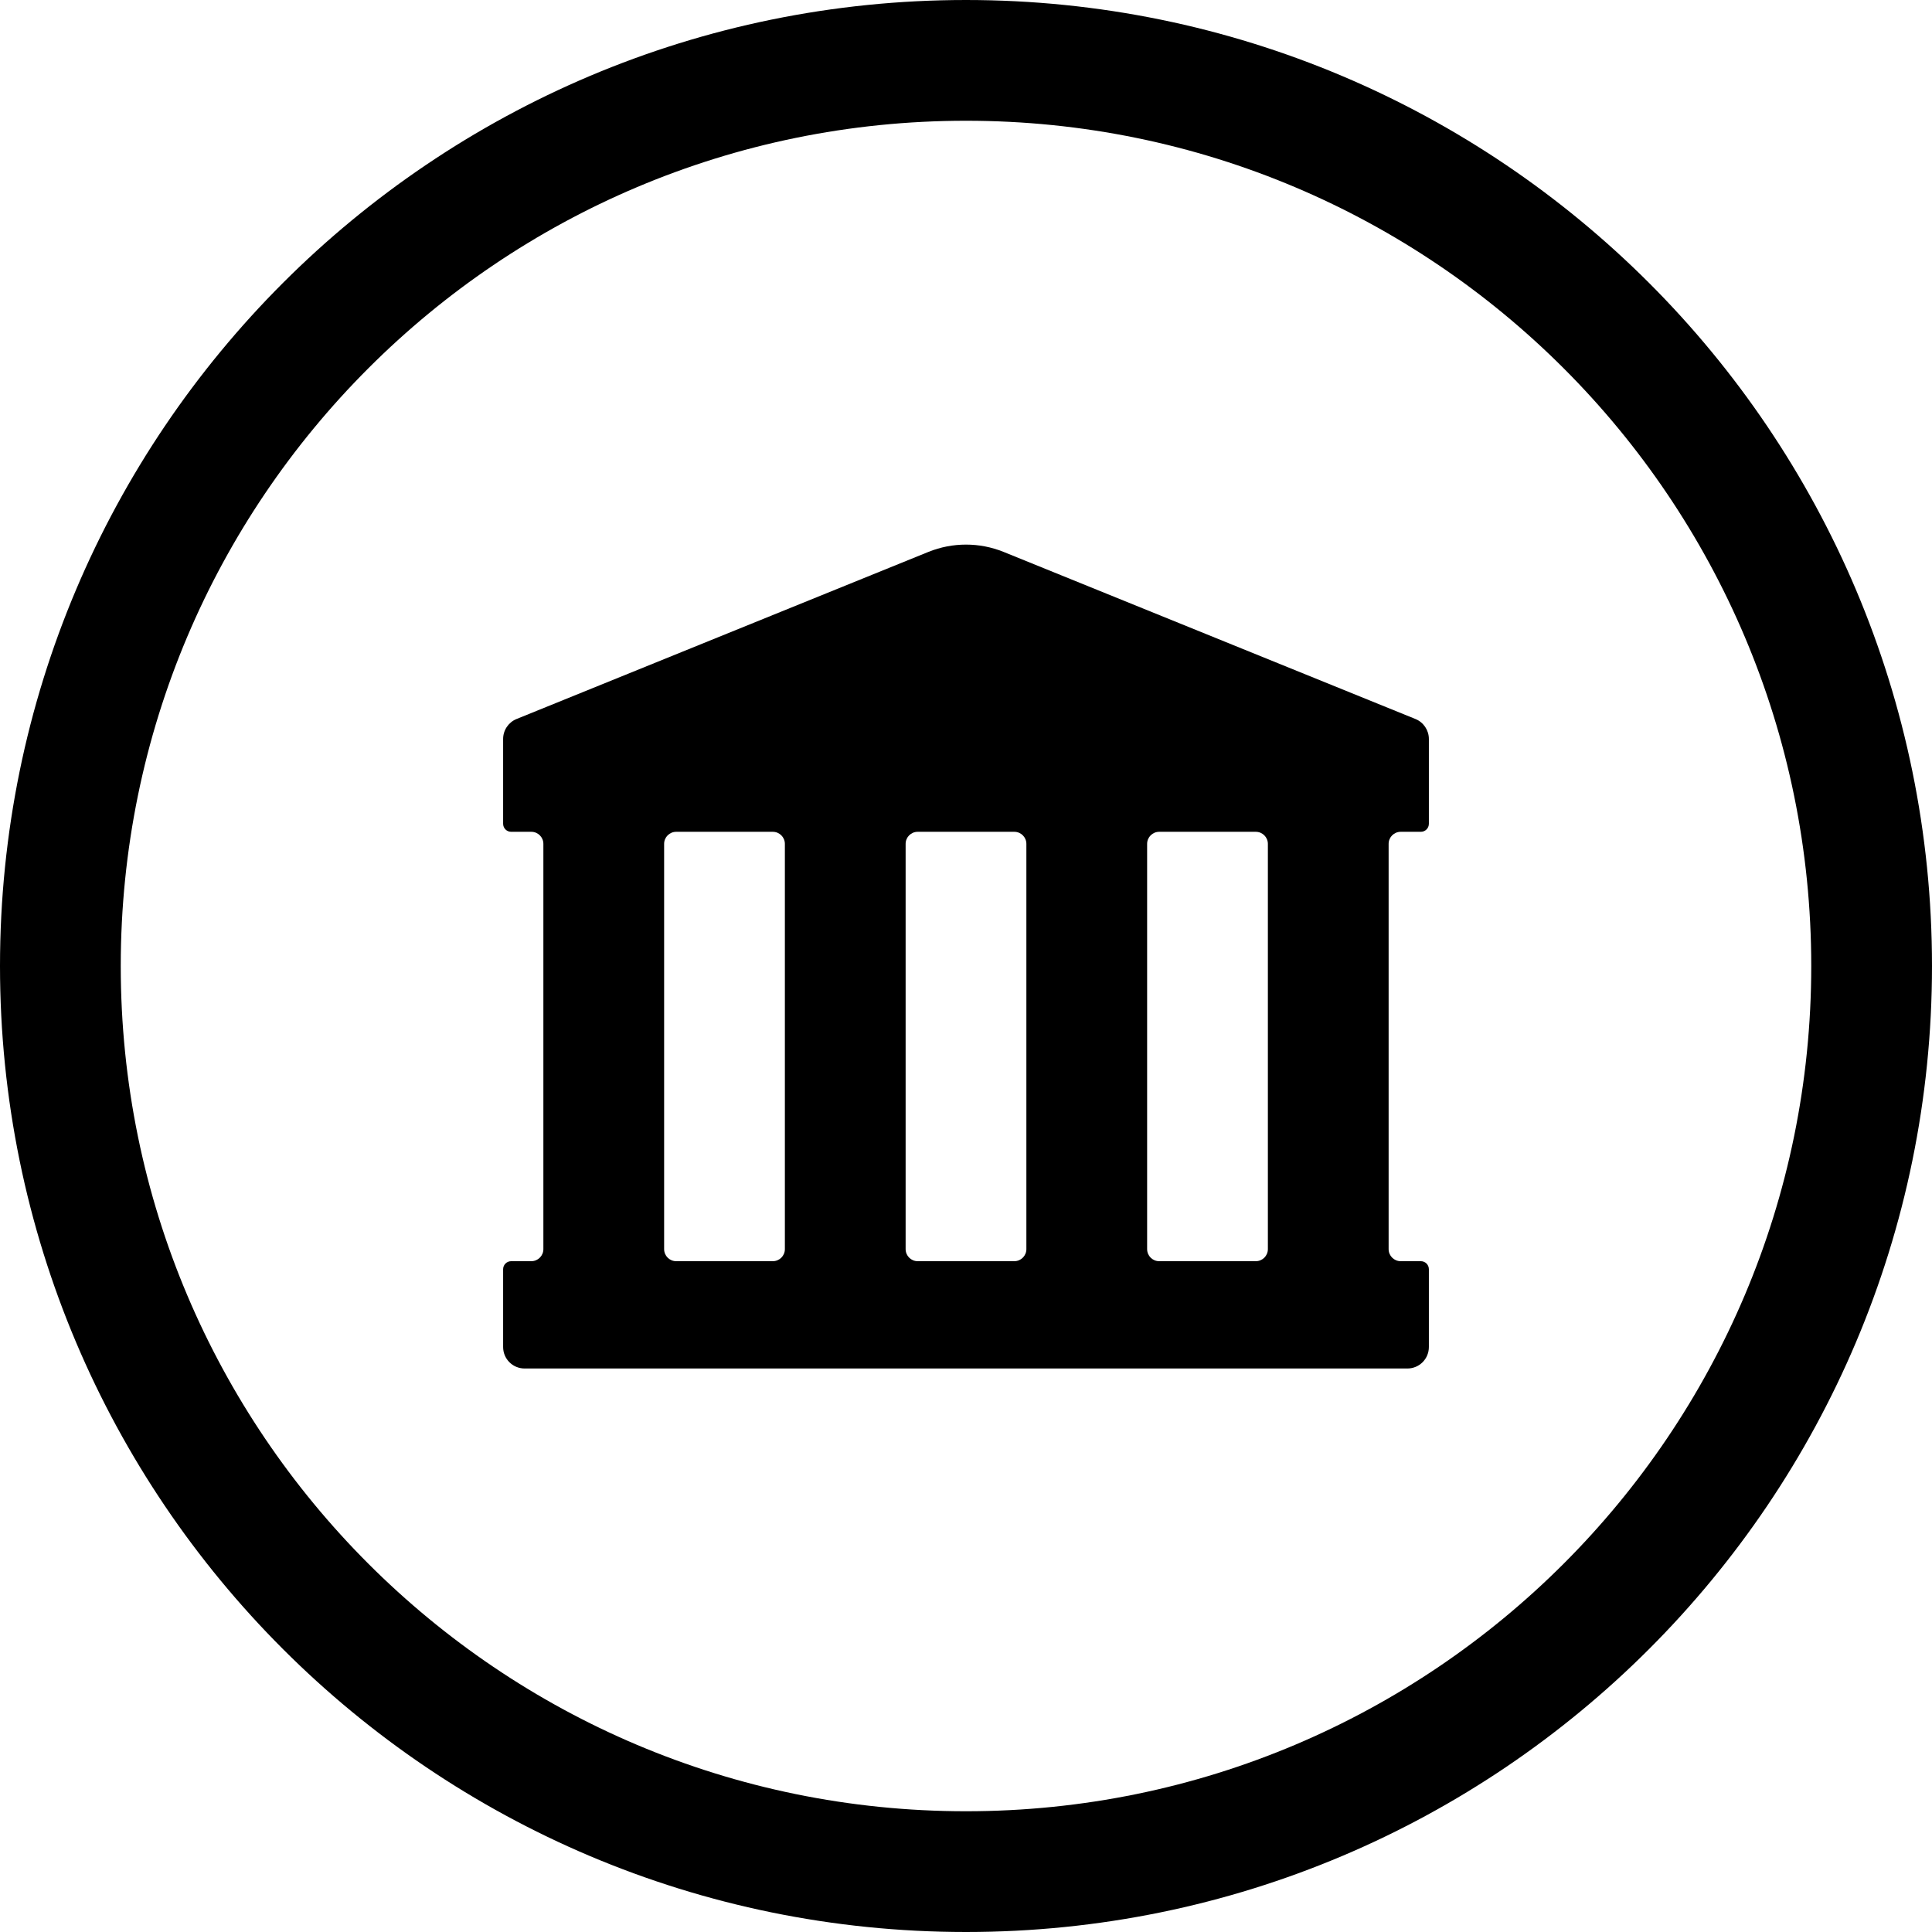
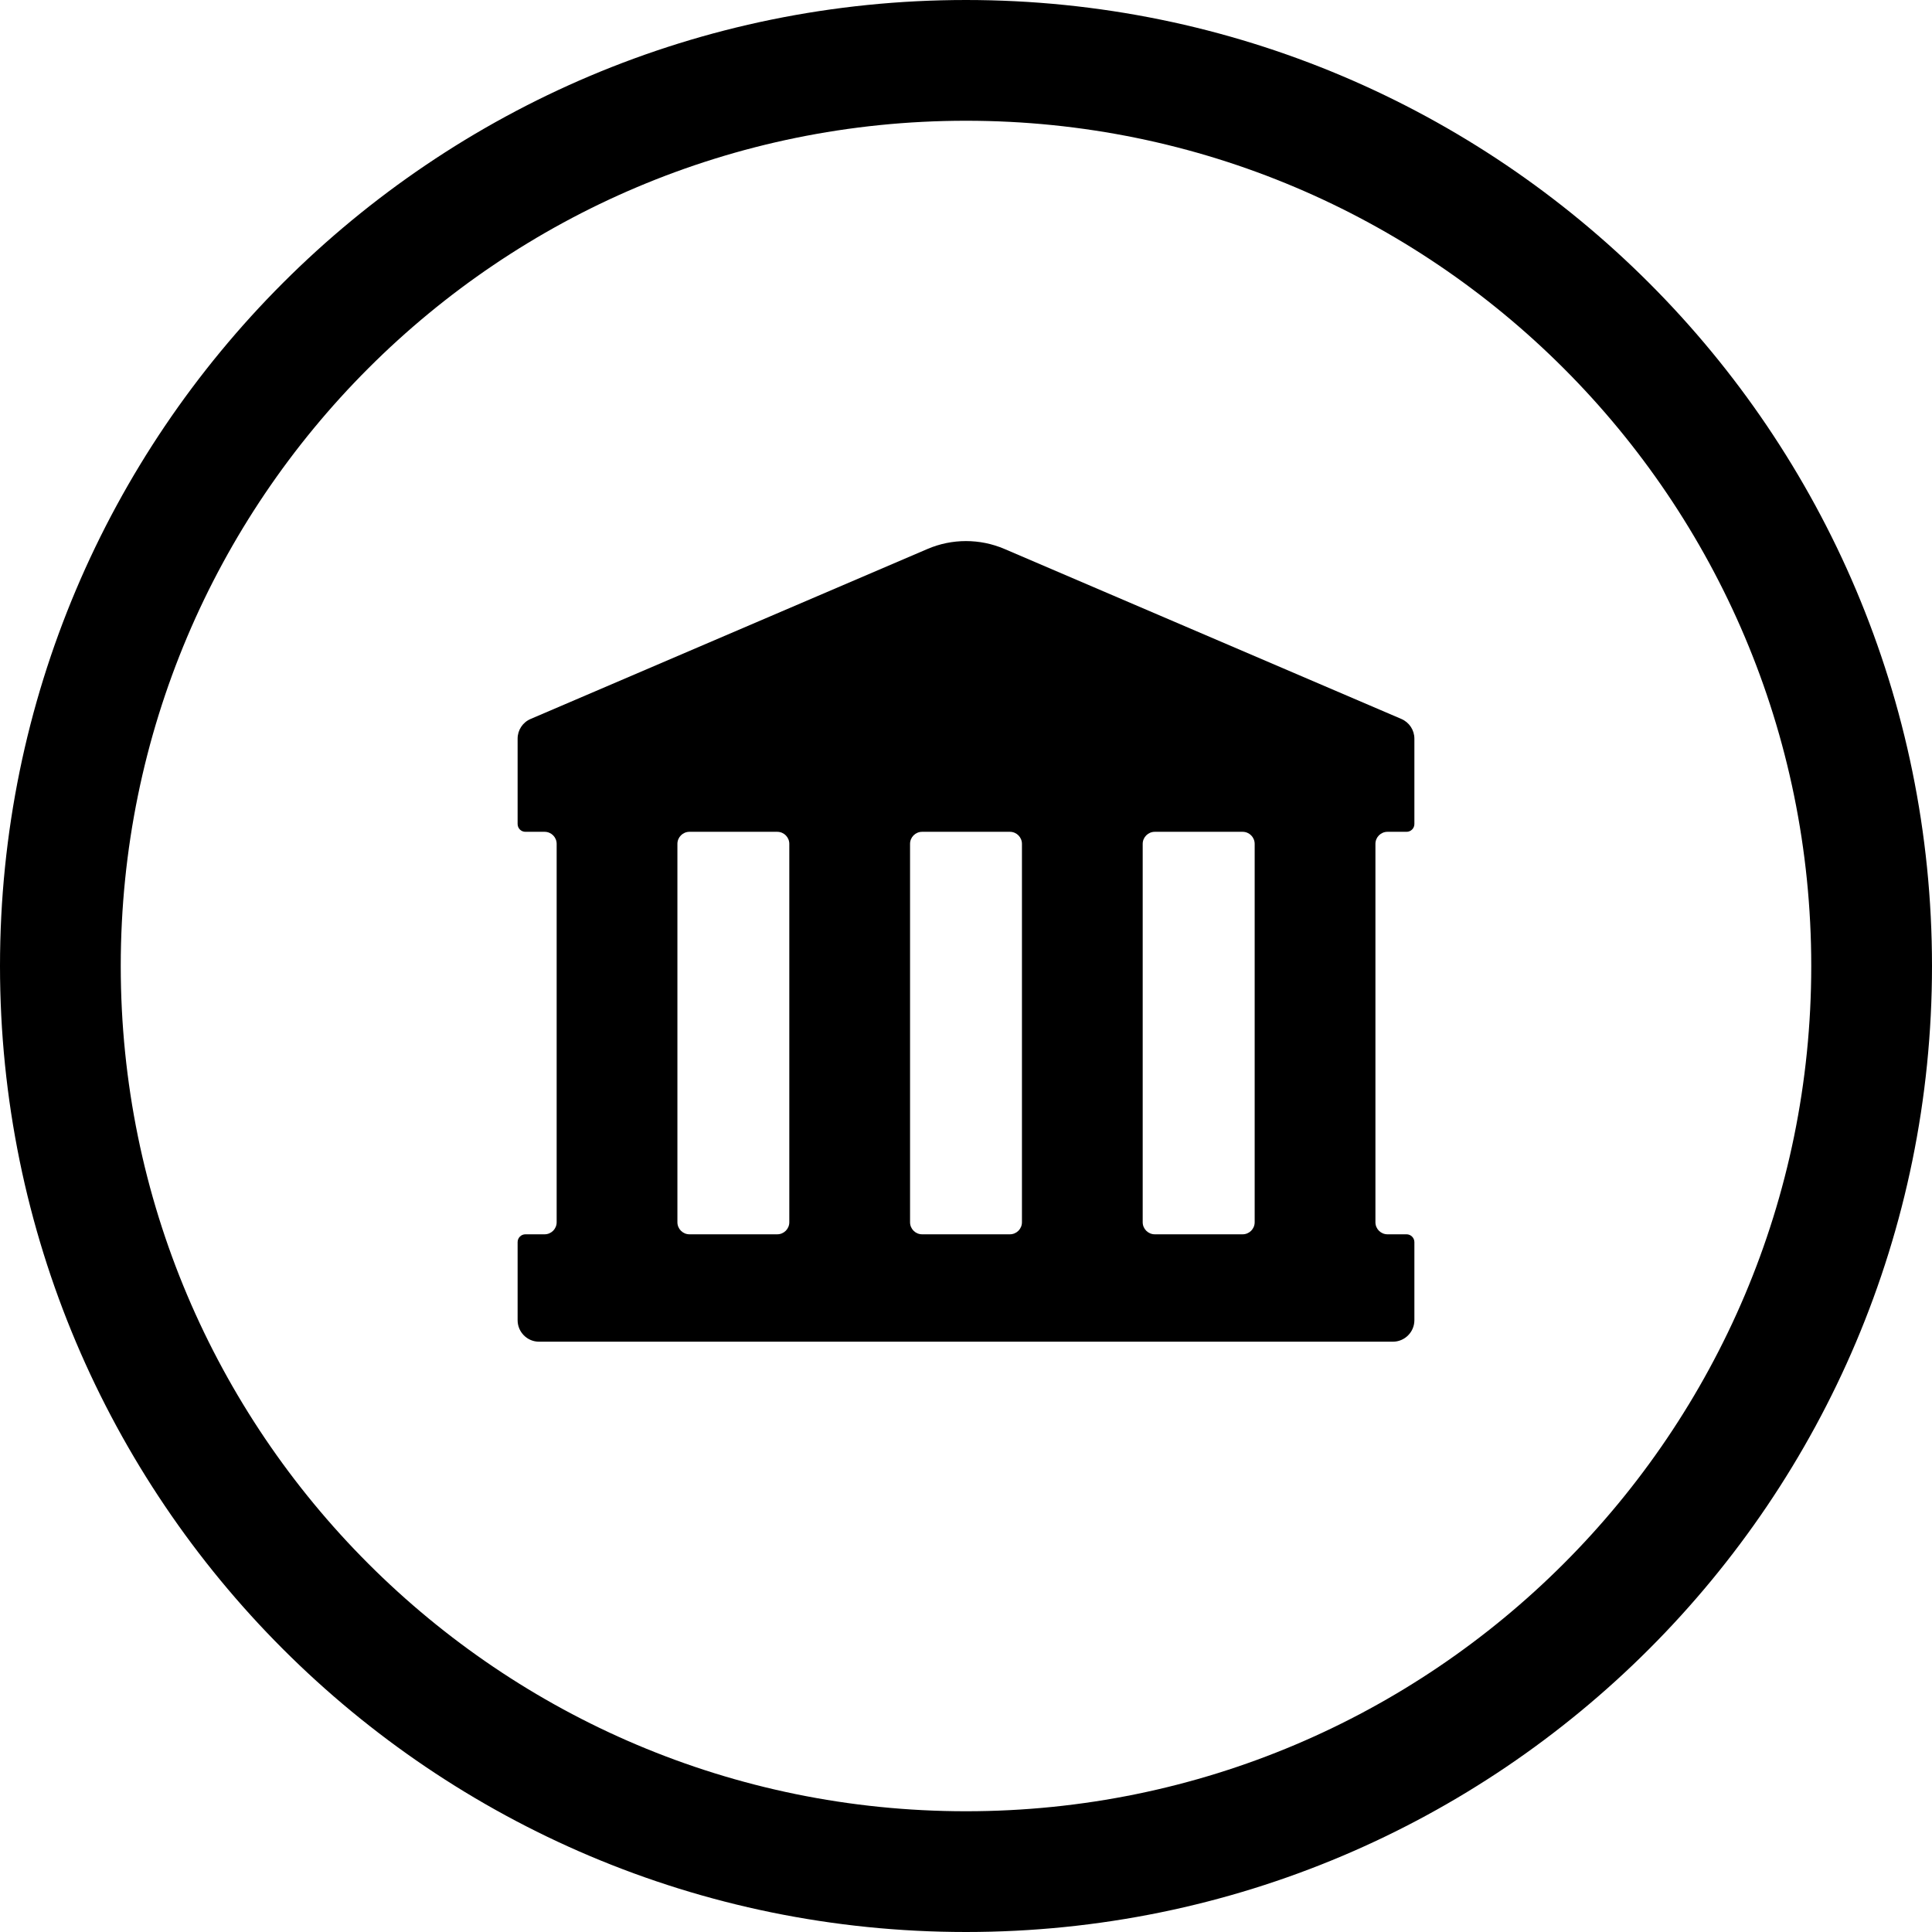
<svg xmlns="http://www.w3.org/2000/svg" width="24" height="24" viewBox="0 0 24 24">
  <circle cx="12" cy="12" r="11.25" fill="none" stroke="currentColor" stroke-width="1.5" />
-   <path fill="currentColor" d="M6.25 10.233L6.25 9.18C6.25 9.071 6.316 8.973 6.416 8.932L11.533 6.856C11.833 6.735 12.167 6.735 12.467 6.856L17.584 8.932C17.684 8.973 17.75 9.071 17.75 9.18L17.75 10.233C17.75 10.289 17.705 10.333 17.65 10.333L17.4 10.333C17.317 10.333 17.25 10.4 17.25 10.483L17.25 15.517C17.25 15.6 17.317 15.667 17.4 15.667L17.65 15.667C17.705 15.667 17.75 15.711 17.75 15.767L17.75 16.733C17.75 16.881 17.631 17 17.483 17L6.517 17C6.369 17 6.25 16.881 6.25 16.733L6.25 15.767C6.25 15.711 6.295 15.667 6.35 15.667L6.6 15.667C6.683 15.667 6.75 15.6 6.75 15.517L6.75 10.483C6.75 10.4 6.683 10.333 6.6 10.333L6.35 10.333C6.295 10.333 6.25 10.289 6.25 10.233ZM15.6 10.333L14.4 10.333C14.317 10.333 14.25 10.4 14.25 10.483L14.25 15.517C14.25 15.6 14.317 15.667 14.4 15.667L15.6 15.667C15.683 15.667 15.75 15.6 15.75 15.517L15.75 10.483C15.75 10.4 15.683 10.333 15.6 10.333ZM12.6 10.333L11.4 10.333C11.317 10.333 11.25 10.4 11.25 10.483L11.25 15.517C11.25 15.6 11.317 15.667 11.4 15.667L12.6 15.667C12.683 15.667 12.75 15.6 12.75 15.517L12.75 10.483C12.75 10.4 12.683 10.333 12.6 10.333ZM9.6 10.333L8.4 10.333C8.317 10.333 8.25 10.4 8.25 10.483L8.25 15.517C8.25 15.6 8.317 15.667 8.4 15.667L9.6 15.667C9.683 15.667 9.75 15.6 9.75 15.517L9.75 10.483C9.75 10.4 9.683 10.333 9.6 10.333Z" />
+   <path fill="currentColor" d="M6.43 10.236L6.43 9.176C6.43 9.069 6.493 8.973 6.592 8.931L11.523 6.819C11.827 6.689 12.172 6.689 12.477 6.819L17.408 8.931C17.506 8.973 17.57 9.069 17.57 9.176L17.57 10.237C17.57 10.29 17.526 10.333 17.473 10.333L17.236 10.333C17.153 10.333 17.086 10.4 17.086 10.483L17.086 15.183C17.086 15.266 17.153 15.333 17.236 15.333L17.473 15.333C17.526 15.333 17.57 15.377 17.57 15.43L17.57 16.4C17.57 16.547 17.45 16.667 17.303 16.667L6.696 16.667C6.549 16.667 6.43 16.547 6.43 16.4L6.43 15.43C6.43 15.377 6.473 15.333 6.527 15.333L6.765 15.333C6.848 15.333 6.915 15.266 6.915 15.183L6.915 10.483C6.915 10.4 6.848 10.333 6.765 10.333L6.527 10.333C6.473 10.333 6.43 10.29 6.43 10.236ZM15.436 10.333L14.345 10.333C14.263 10.333 14.195 10.4 14.195 10.483L14.195 15.183C14.195 15.266 14.263 15.333 14.345 15.333L15.436 15.333C15.519 15.333 15.586 15.266 15.586 15.183L15.586 10.483C15.586 10.4 15.519 10.333 15.436 10.333ZM12.545 10.333L11.455 10.333C11.372 10.333 11.305 10.4 11.305 10.483L11.305 15.183C11.305 15.266 11.372 15.333 11.455 15.333L12.545 15.333C12.628 15.333 12.695 15.266 12.695 15.183L12.695 10.483C12.695 10.4 12.628 10.333 12.545 10.333ZM9.655 10.333L8.565 10.333C8.482 10.333 8.415 10.4 8.415 10.483L8.415 15.183C8.415 15.266 8.482 15.333 8.565 15.333L9.655 15.333C9.738 15.333 9.805 15.266 9.805 15.183L9.805 10.483C9.805 10.4 9.738 10.333 9.655 10.333Z" />
</svg>
